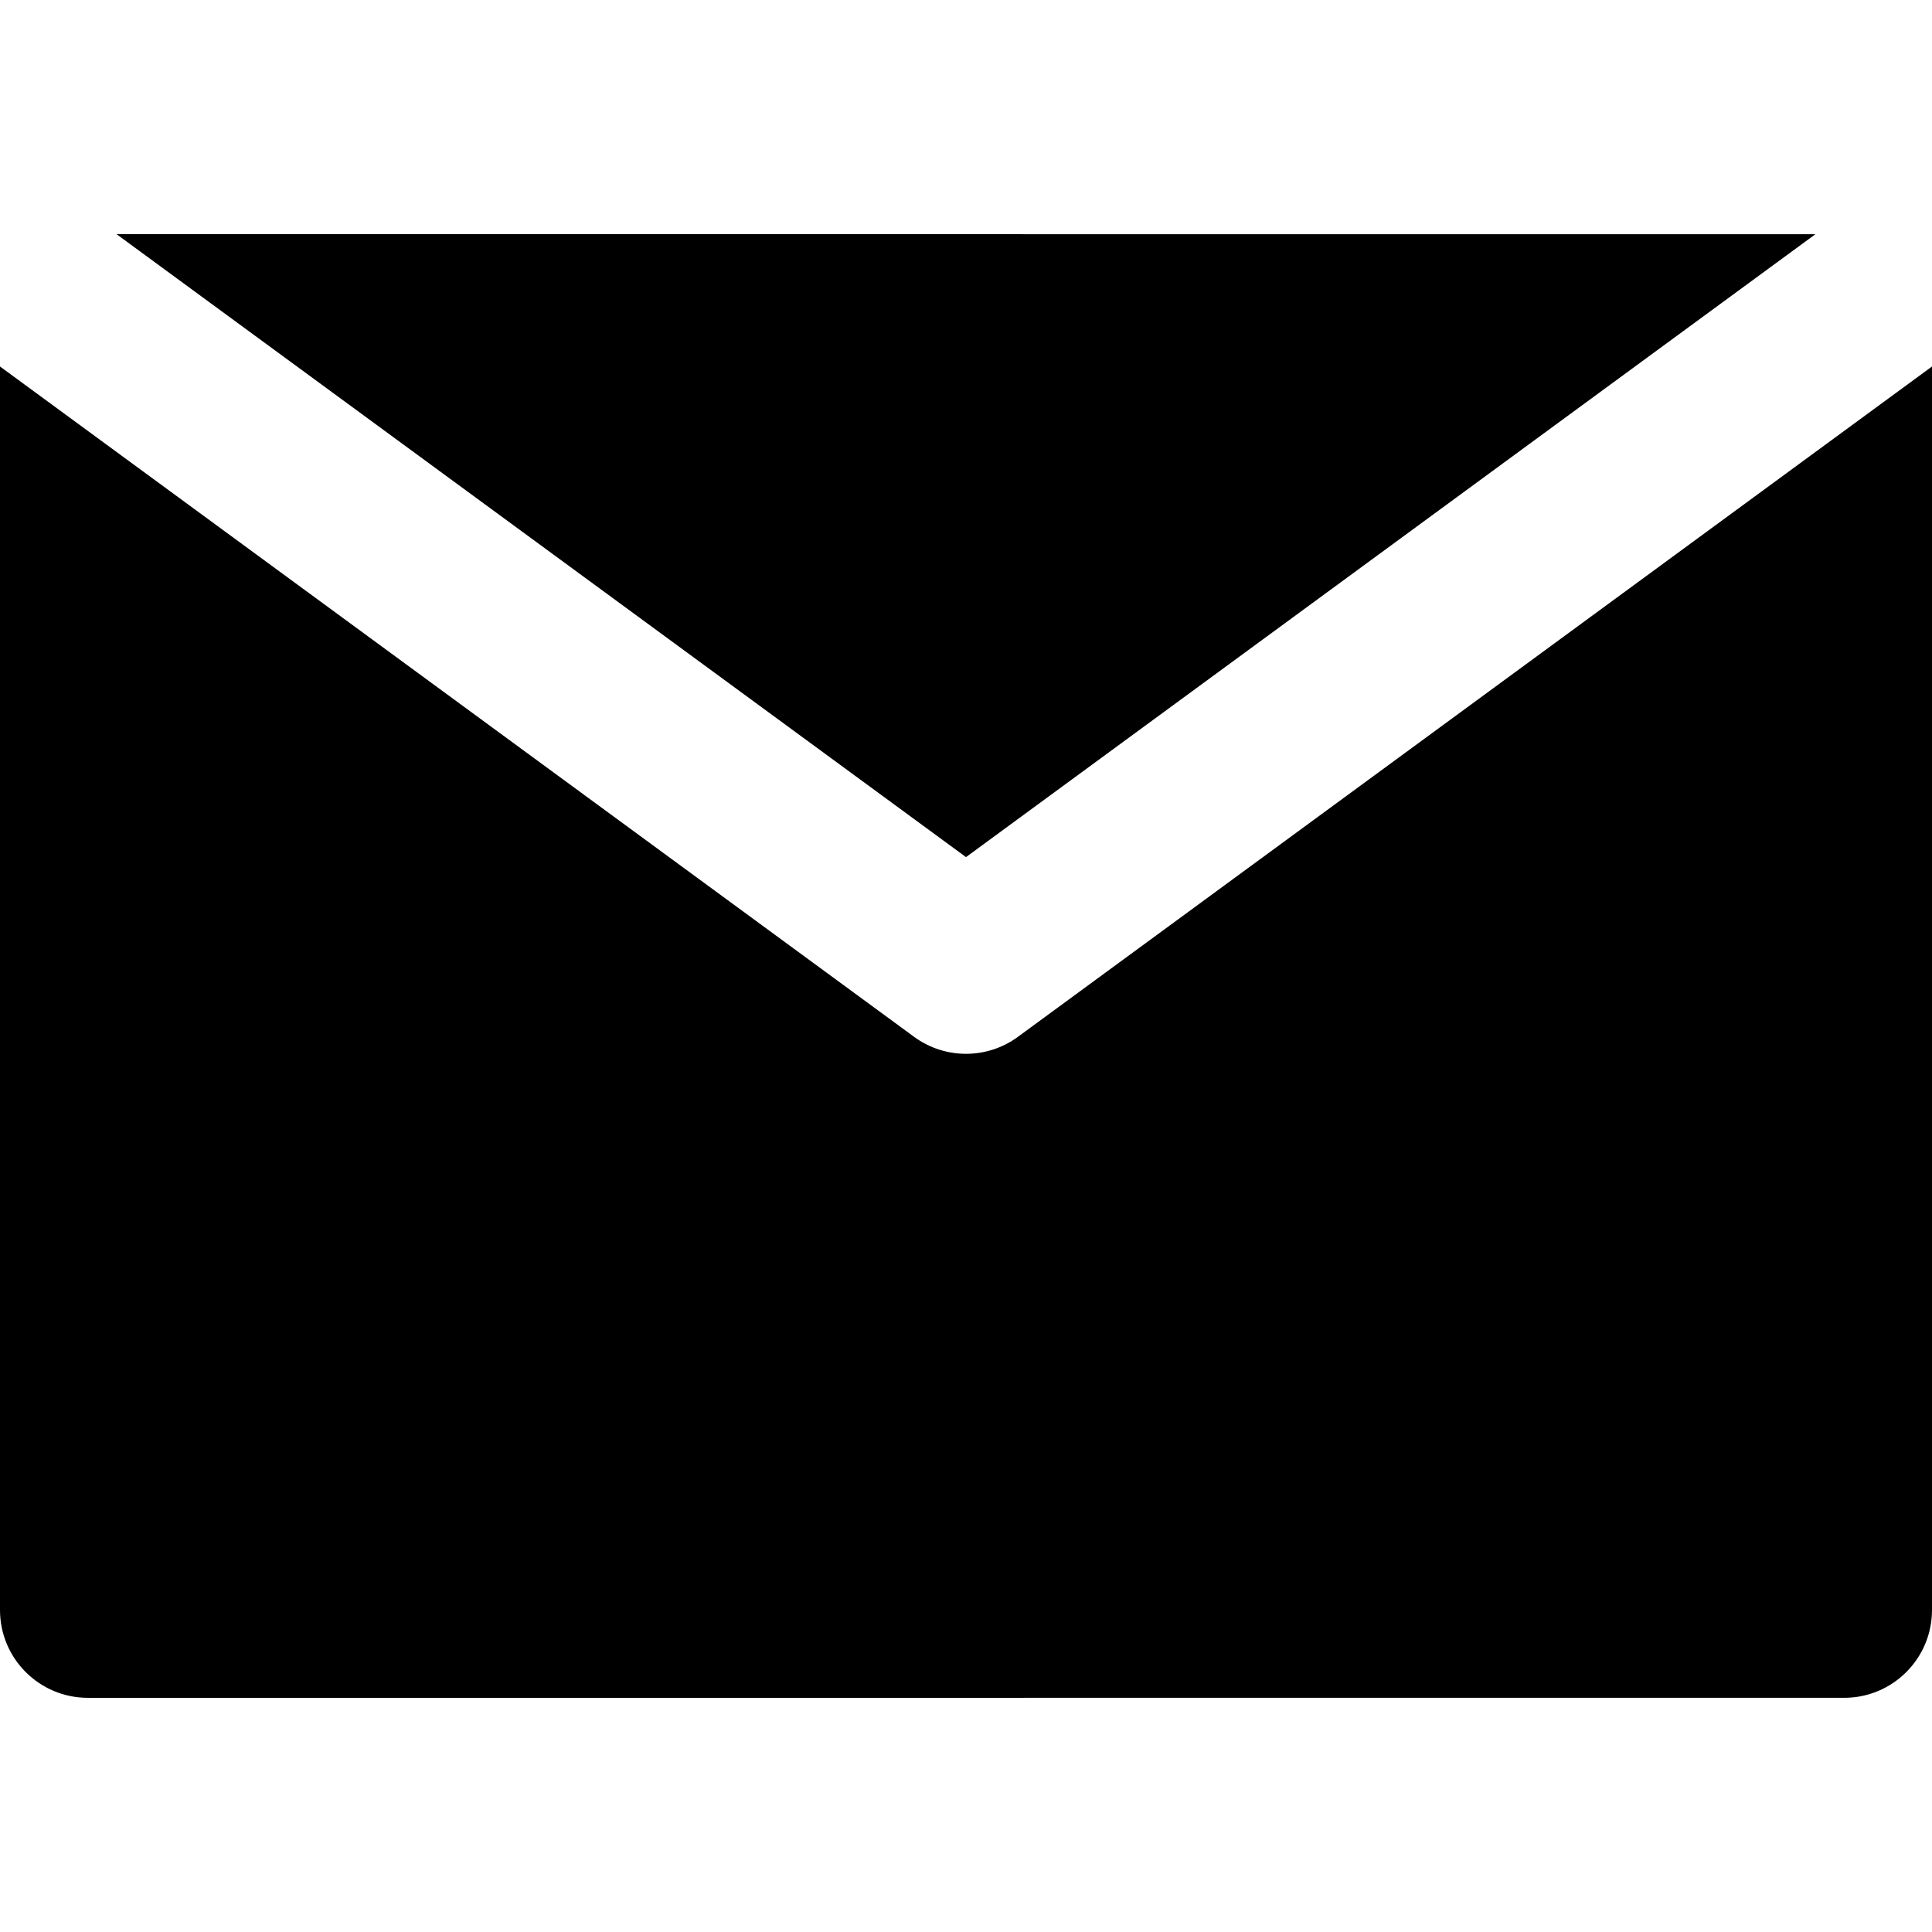
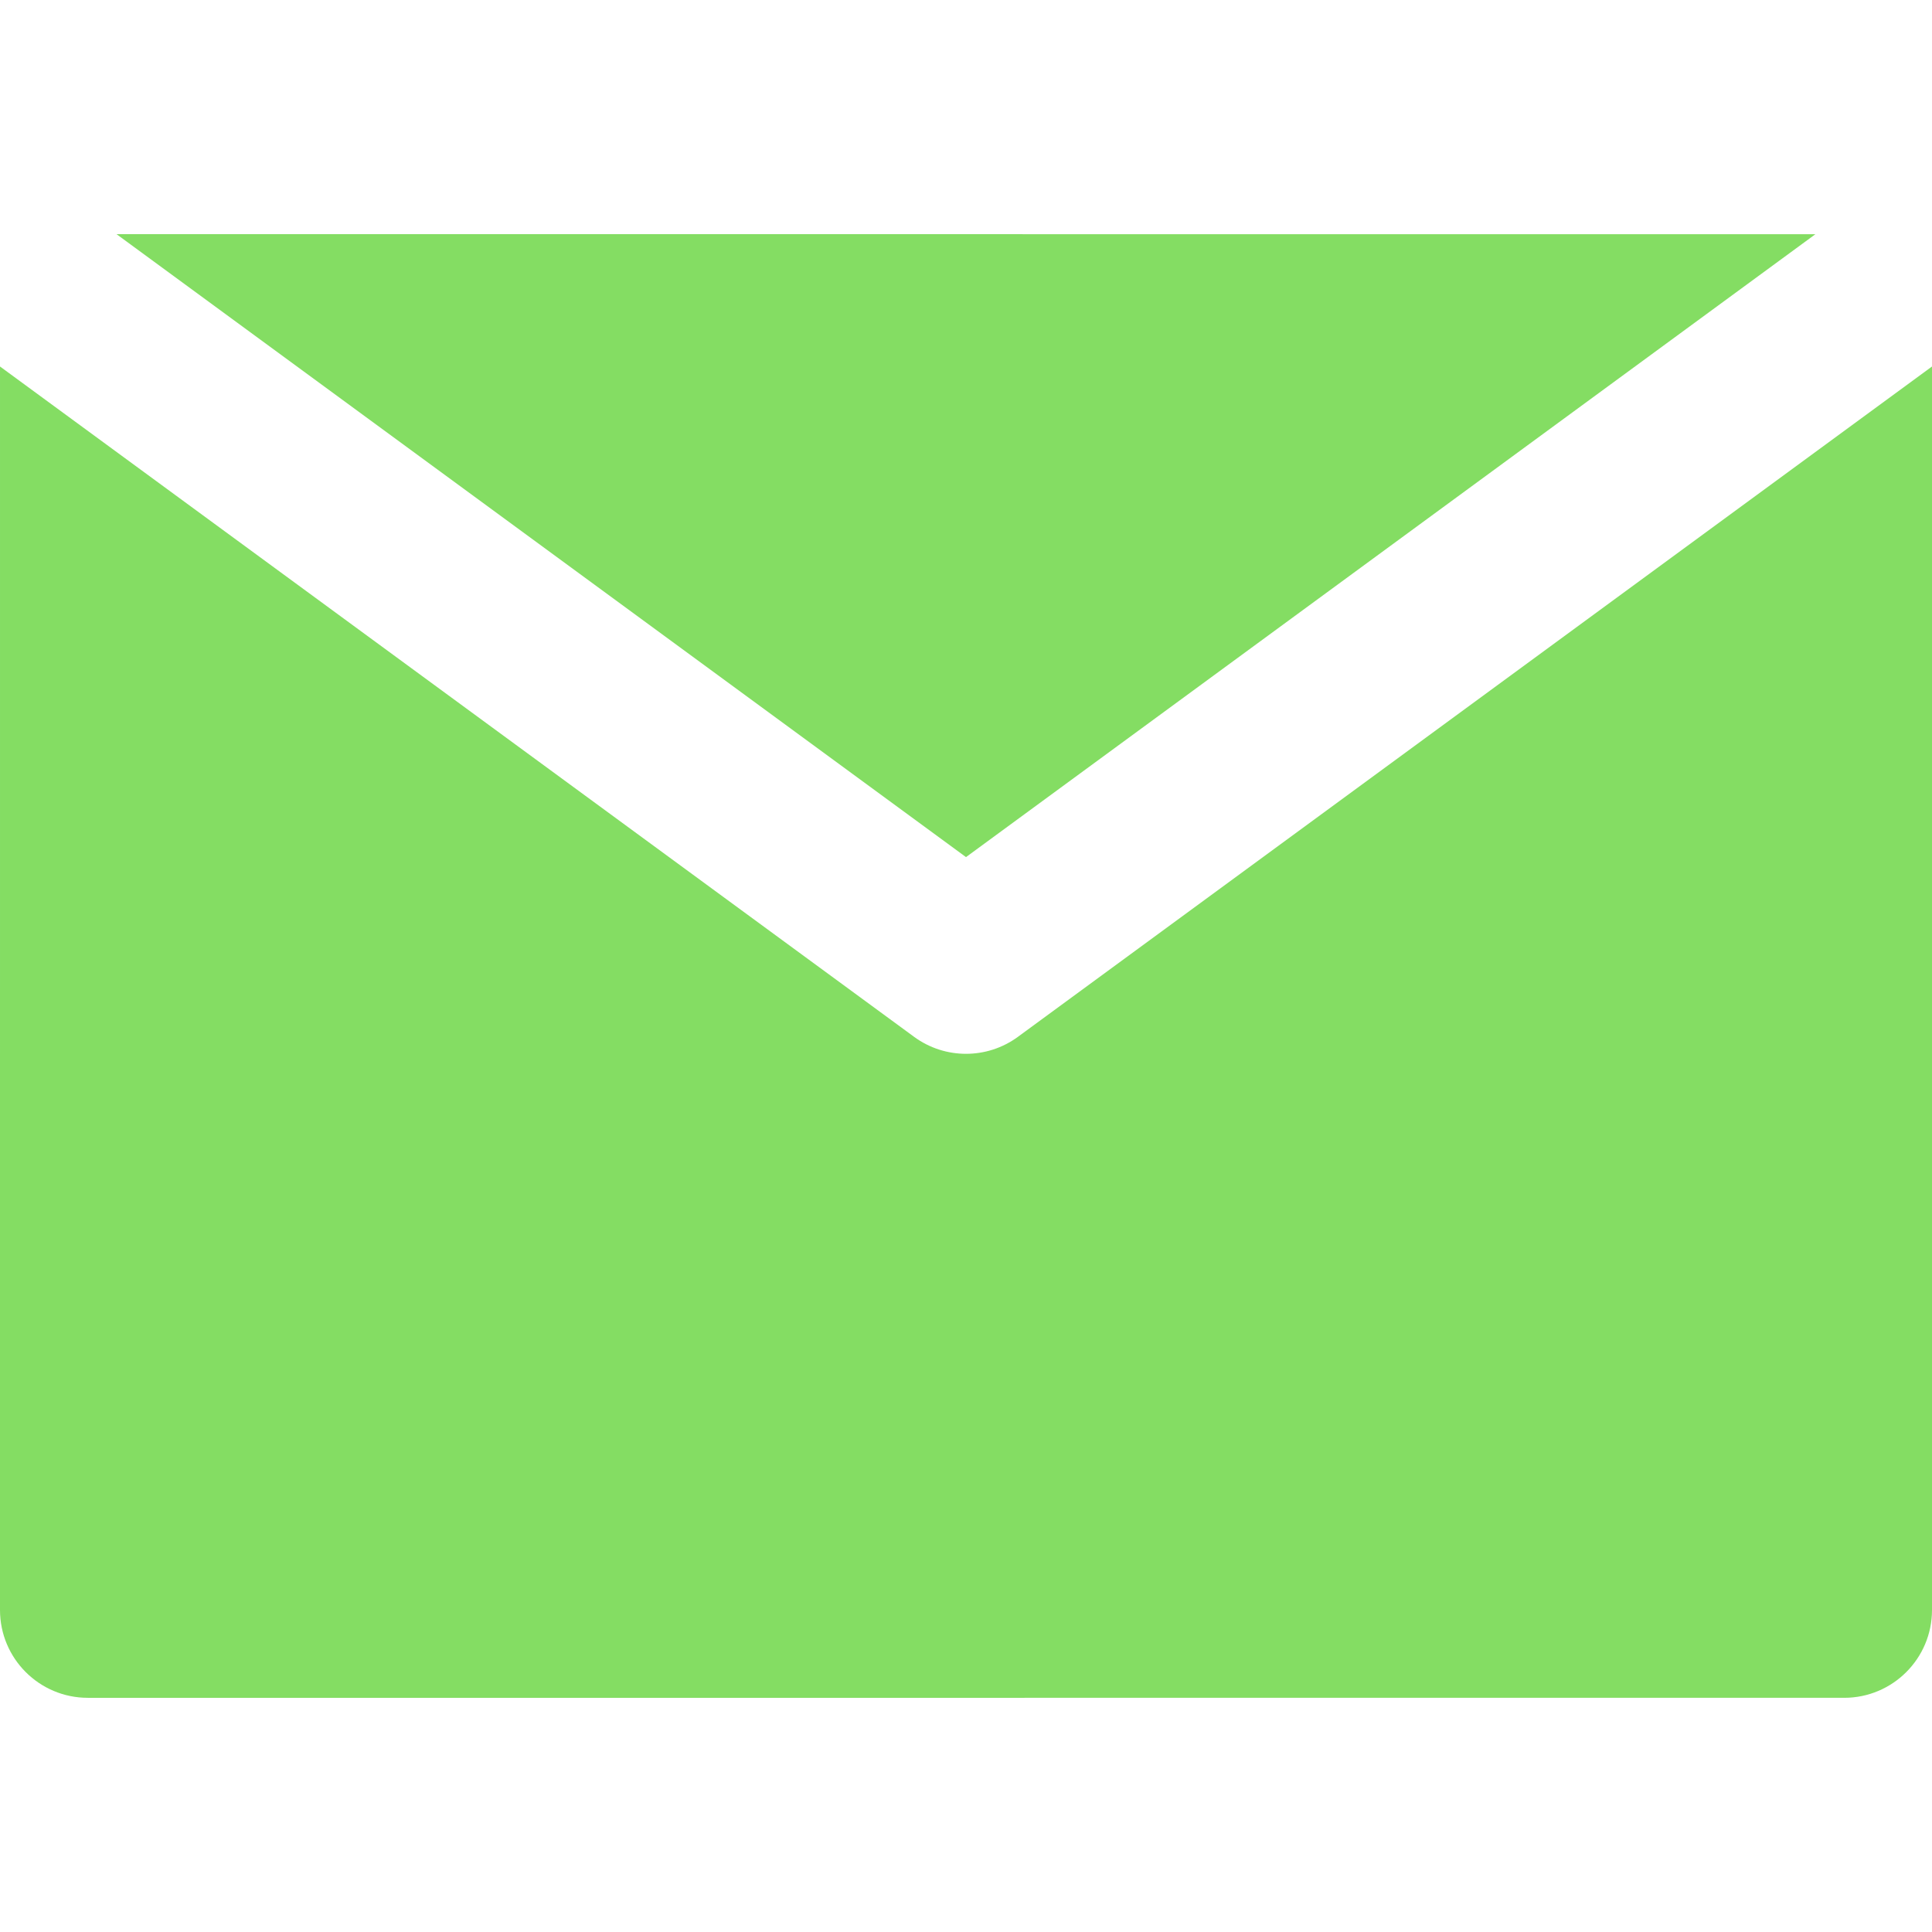
<svg xmlns="http://www.w3.org/2000/svg" version="1.1" id="Layer_1" x="0px" y="0px" viewBox="0 0 330.001 330.001" style="enable-background:new 0 0 330.001 330.001;" xml:space="preserve">
  <g id="XMLID_348_">
-     <path id="XMLID_350_" d="M173.871,177.097c-2.641,1.936-5.756,2.903-8.87,2.903c-3.116,0-6.23-0.967-8.871-2.903L30,84.602   L0.001,62.603L0,275.001c0.001,8.284,6.716,15,15,15L315.001,290c8.285,0,15-6.716,15-14.999V62.602l-30.001,22L173.871,177.097z" />
-     <polygon id="XMLID_351_" points="165.001,146.4 310.087,40.001 19.911,40  " />
+     <path fill="#84DD63" id="XMLID_350_" d="M173.871,177.097c-2.641,1.936-5.756,2.903-8.87,2.903c-3.116,0-6.23-0.967-8.871-2.903L30,84.602   L0.001,62.603L0,275.001c0.001,8.284,6.716,15,15,15L315.001,290c8.285,0,15-6.716,15-14.999V62.602l-30.001,22L173.871,177.097z" />
+     <polygon fill="#84DD63" id="XMLID_351_" points="165.001,146.4 310.087,40.001 19.911,40  " />
  </g>
  <g>
</g>
  <g>
</g>
  <g>
</g>
  <g>
</g>
  <g>
</g>
  <g>
</g>
  <g>
</g>
  <g>
</g>
  <g>
</g>
  <g>
</g>
  <g>
</g>
  <g>
</g>
  <g>
</g>
  <g>
</g>
  <g>
</g>
</svg>
